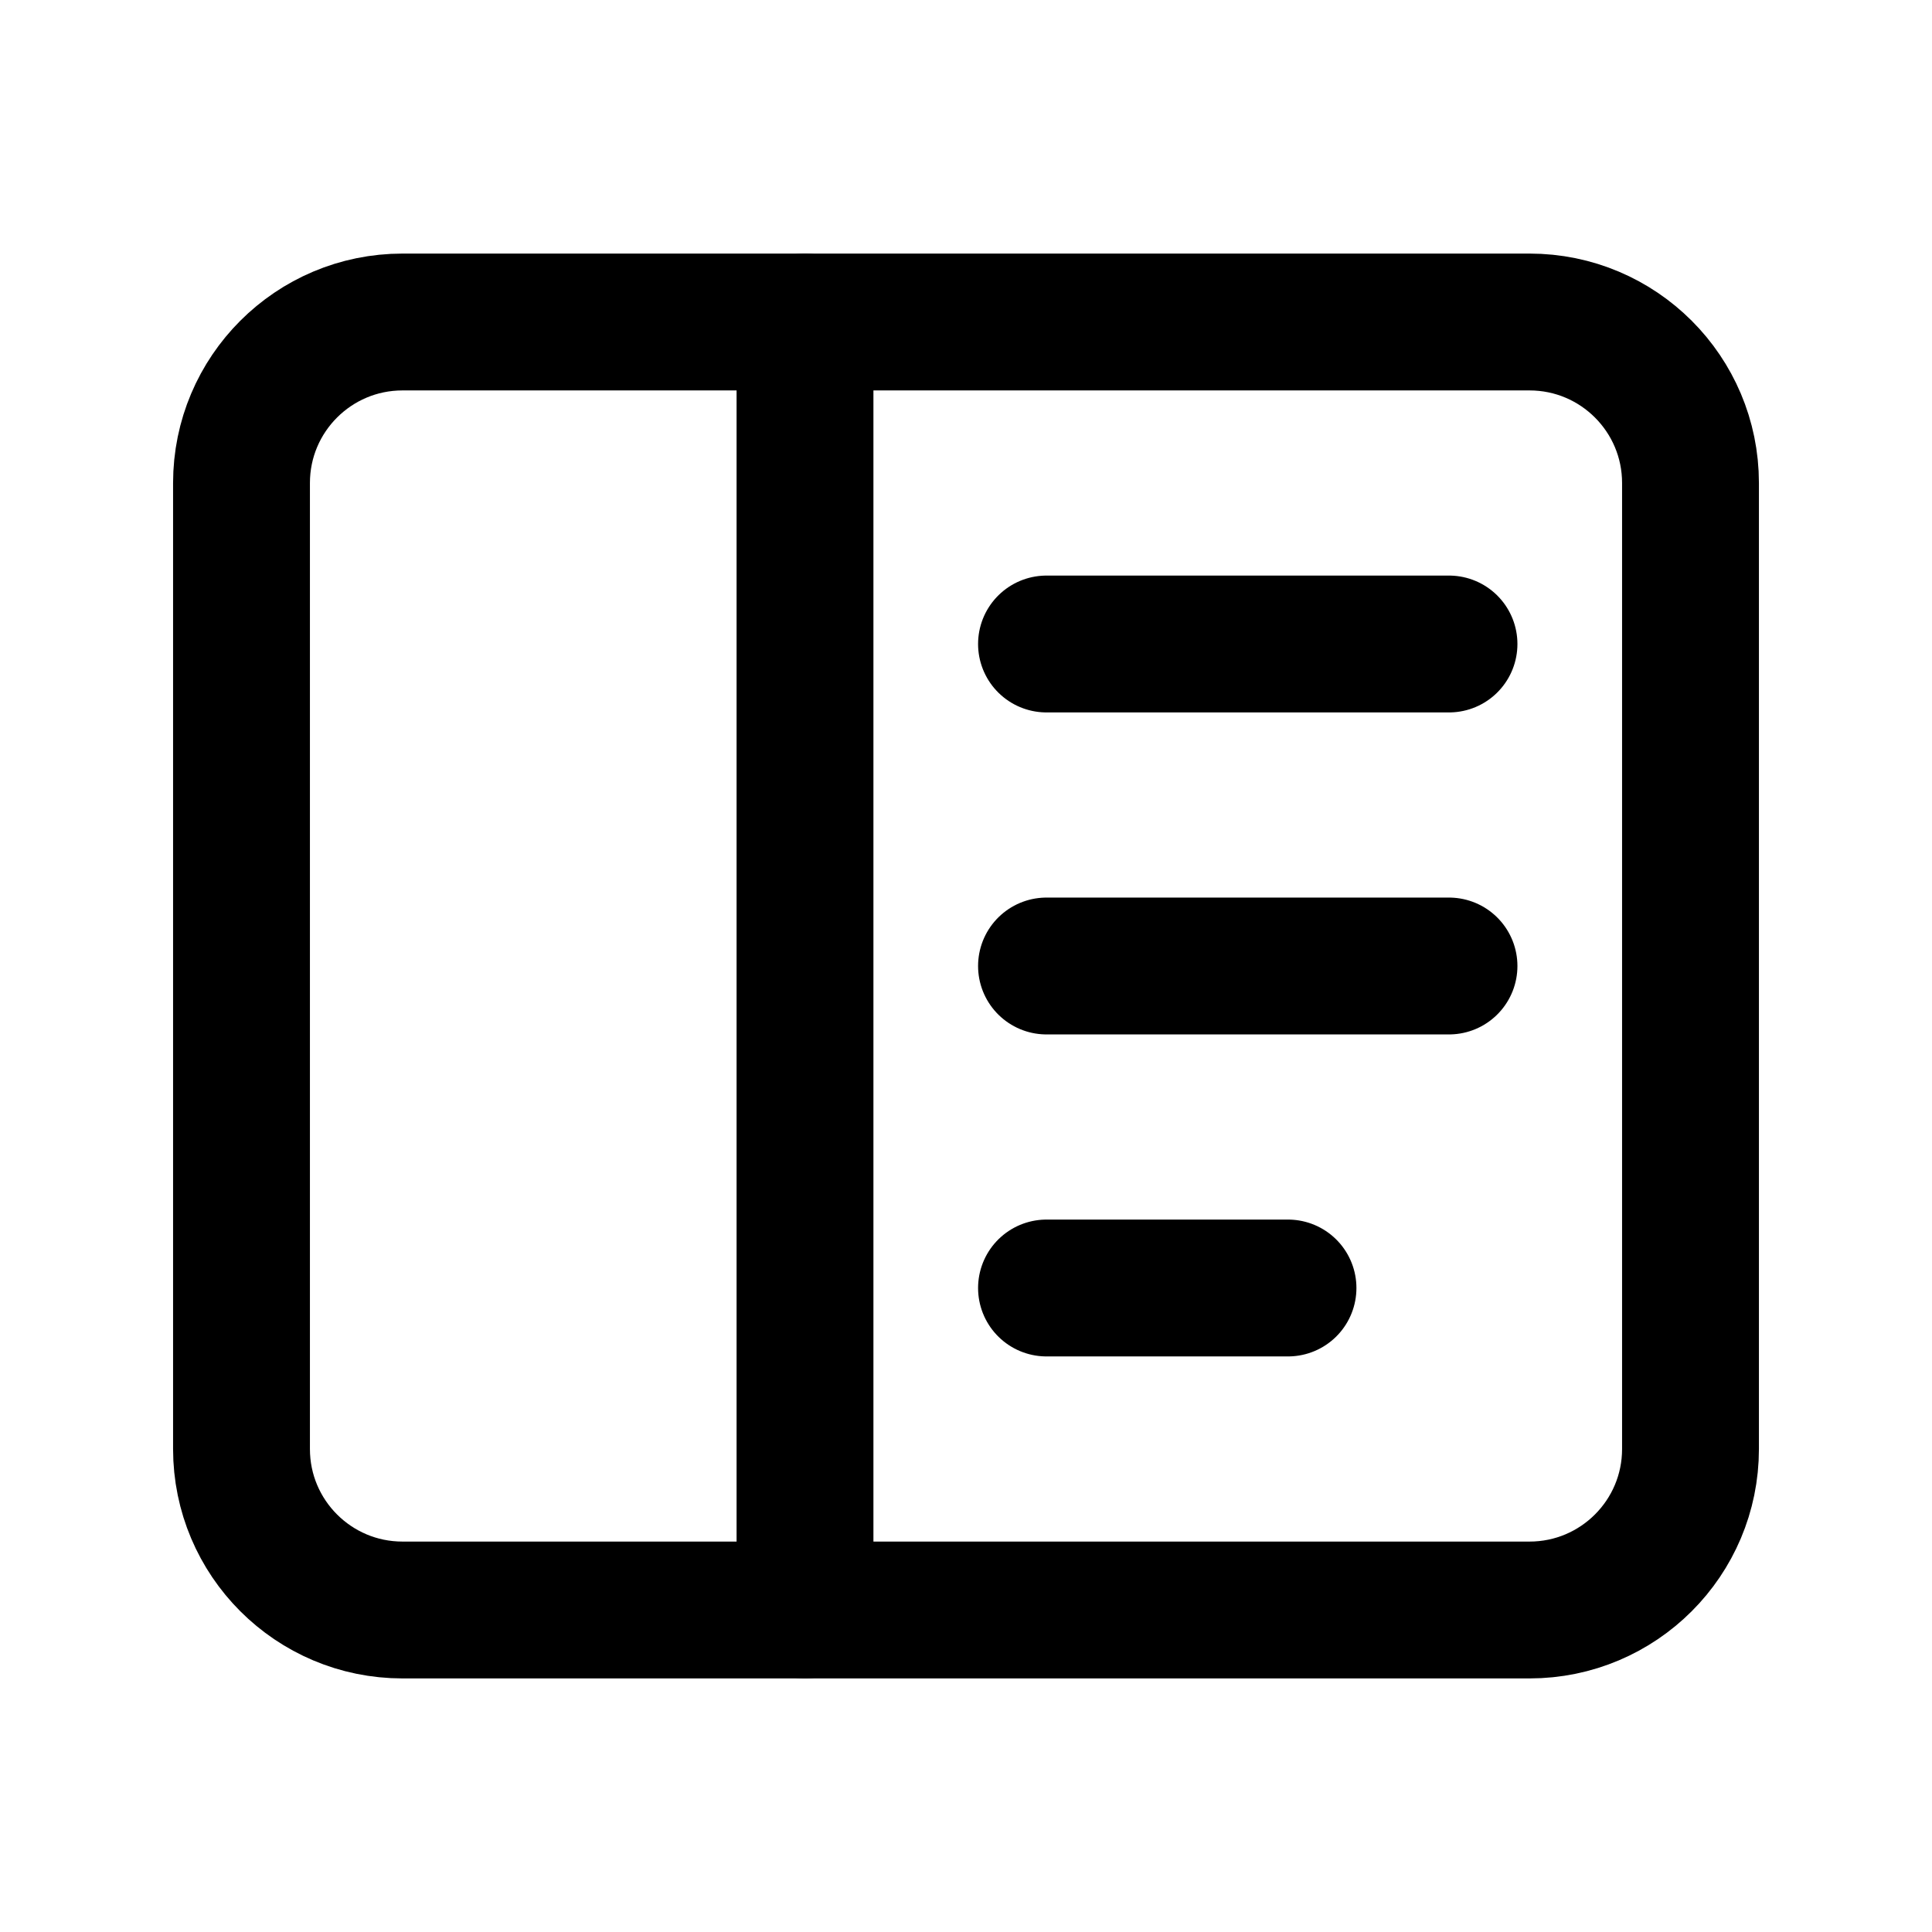
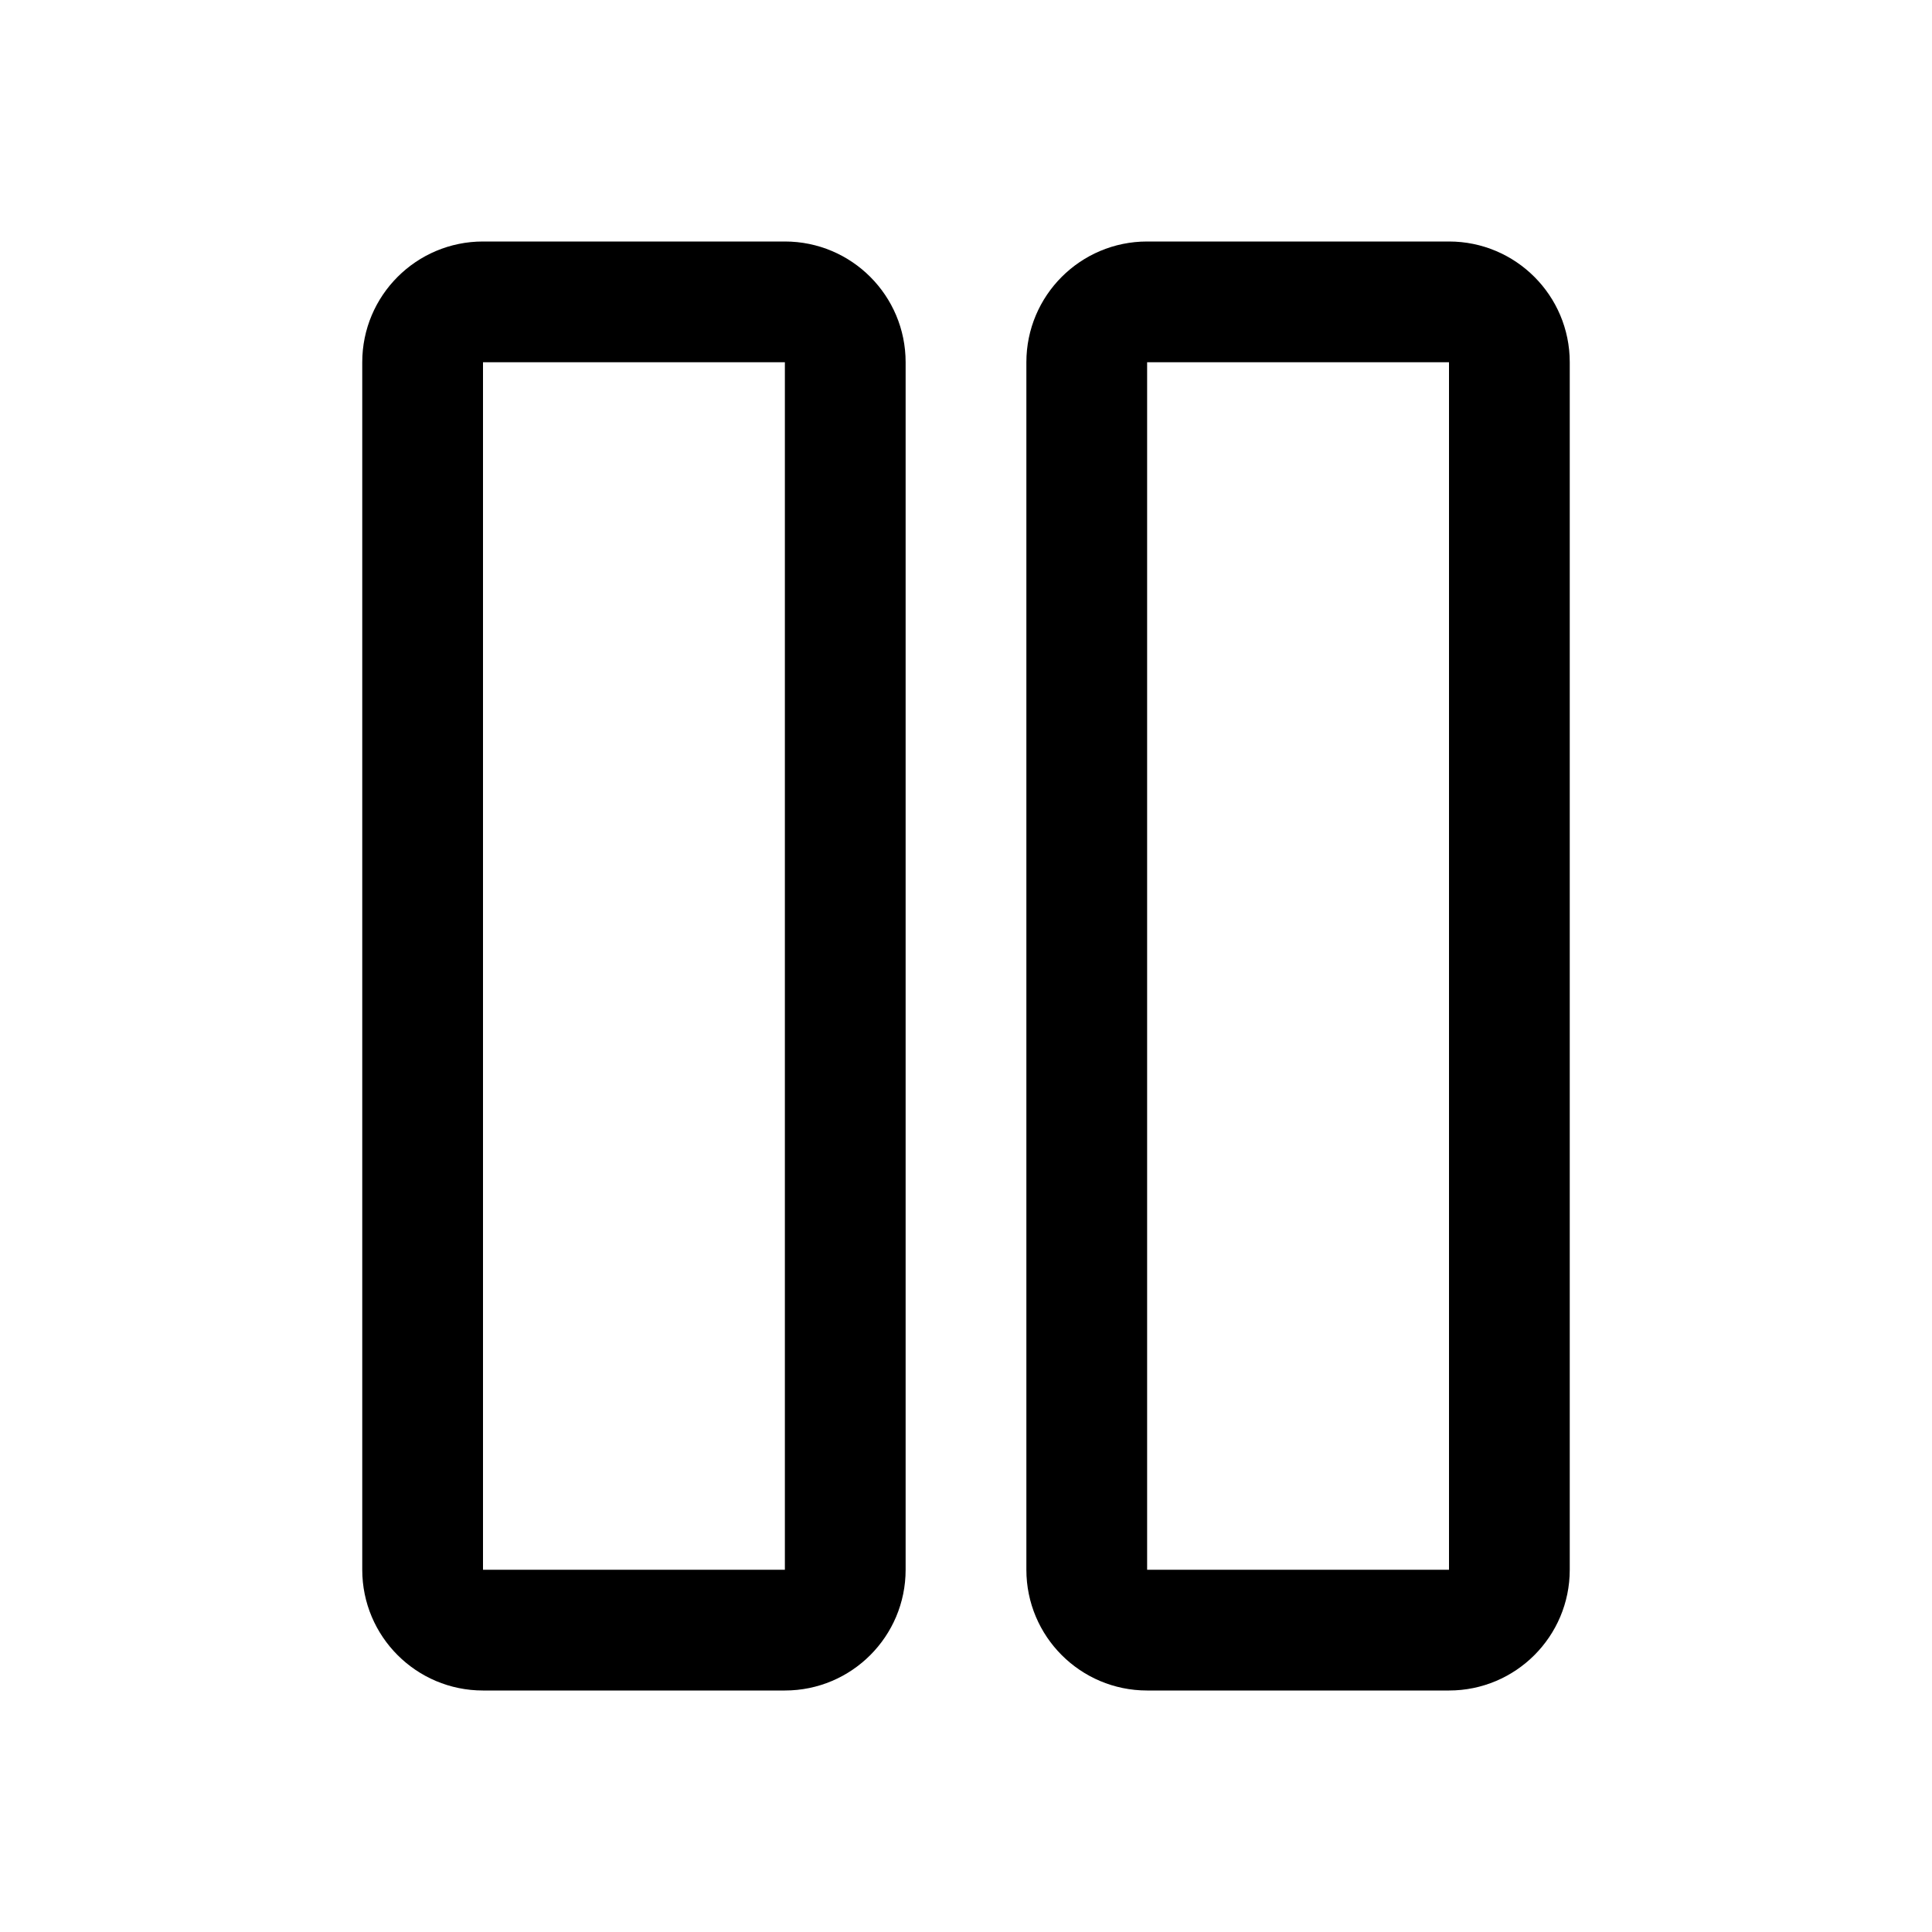
- <svg xmlns="http://www.w3.org/2000/svg" width="24" height="24" viewBox="0 0 24 24" fill="none" stroke="#000000" stroke-width="1.7" stroke-linecap="round" stroke-linejoin="round">
-   <rect x="3" y="4" width="18" height="16" rx="2" />
-   <path d="M10 4v16" />
-   <path d="M13 8h5M13 12h5M13 16h3" />
+ <svg xmlns="http://www.w3.org/2000/svg" width="24" height="24" viewBox="0 0 256 256" fill="#000000">
+   <path d="M104,32H64A16,16,0,0,0,48,48V208a16,16,0,0,0,16,16h40a16,16,0,0,0,16-16V48A16,16,0,0,0,104,32Zm0,176H64V48h40ZM192,32H152a16,16,0,0,0-16,16V208a16,16,0,0,0,16,16h40a16,16,0,0,0,16-16V48A16,16,0,0,0,192,32Zm0,176H152V48h40Z" />
</svg>
